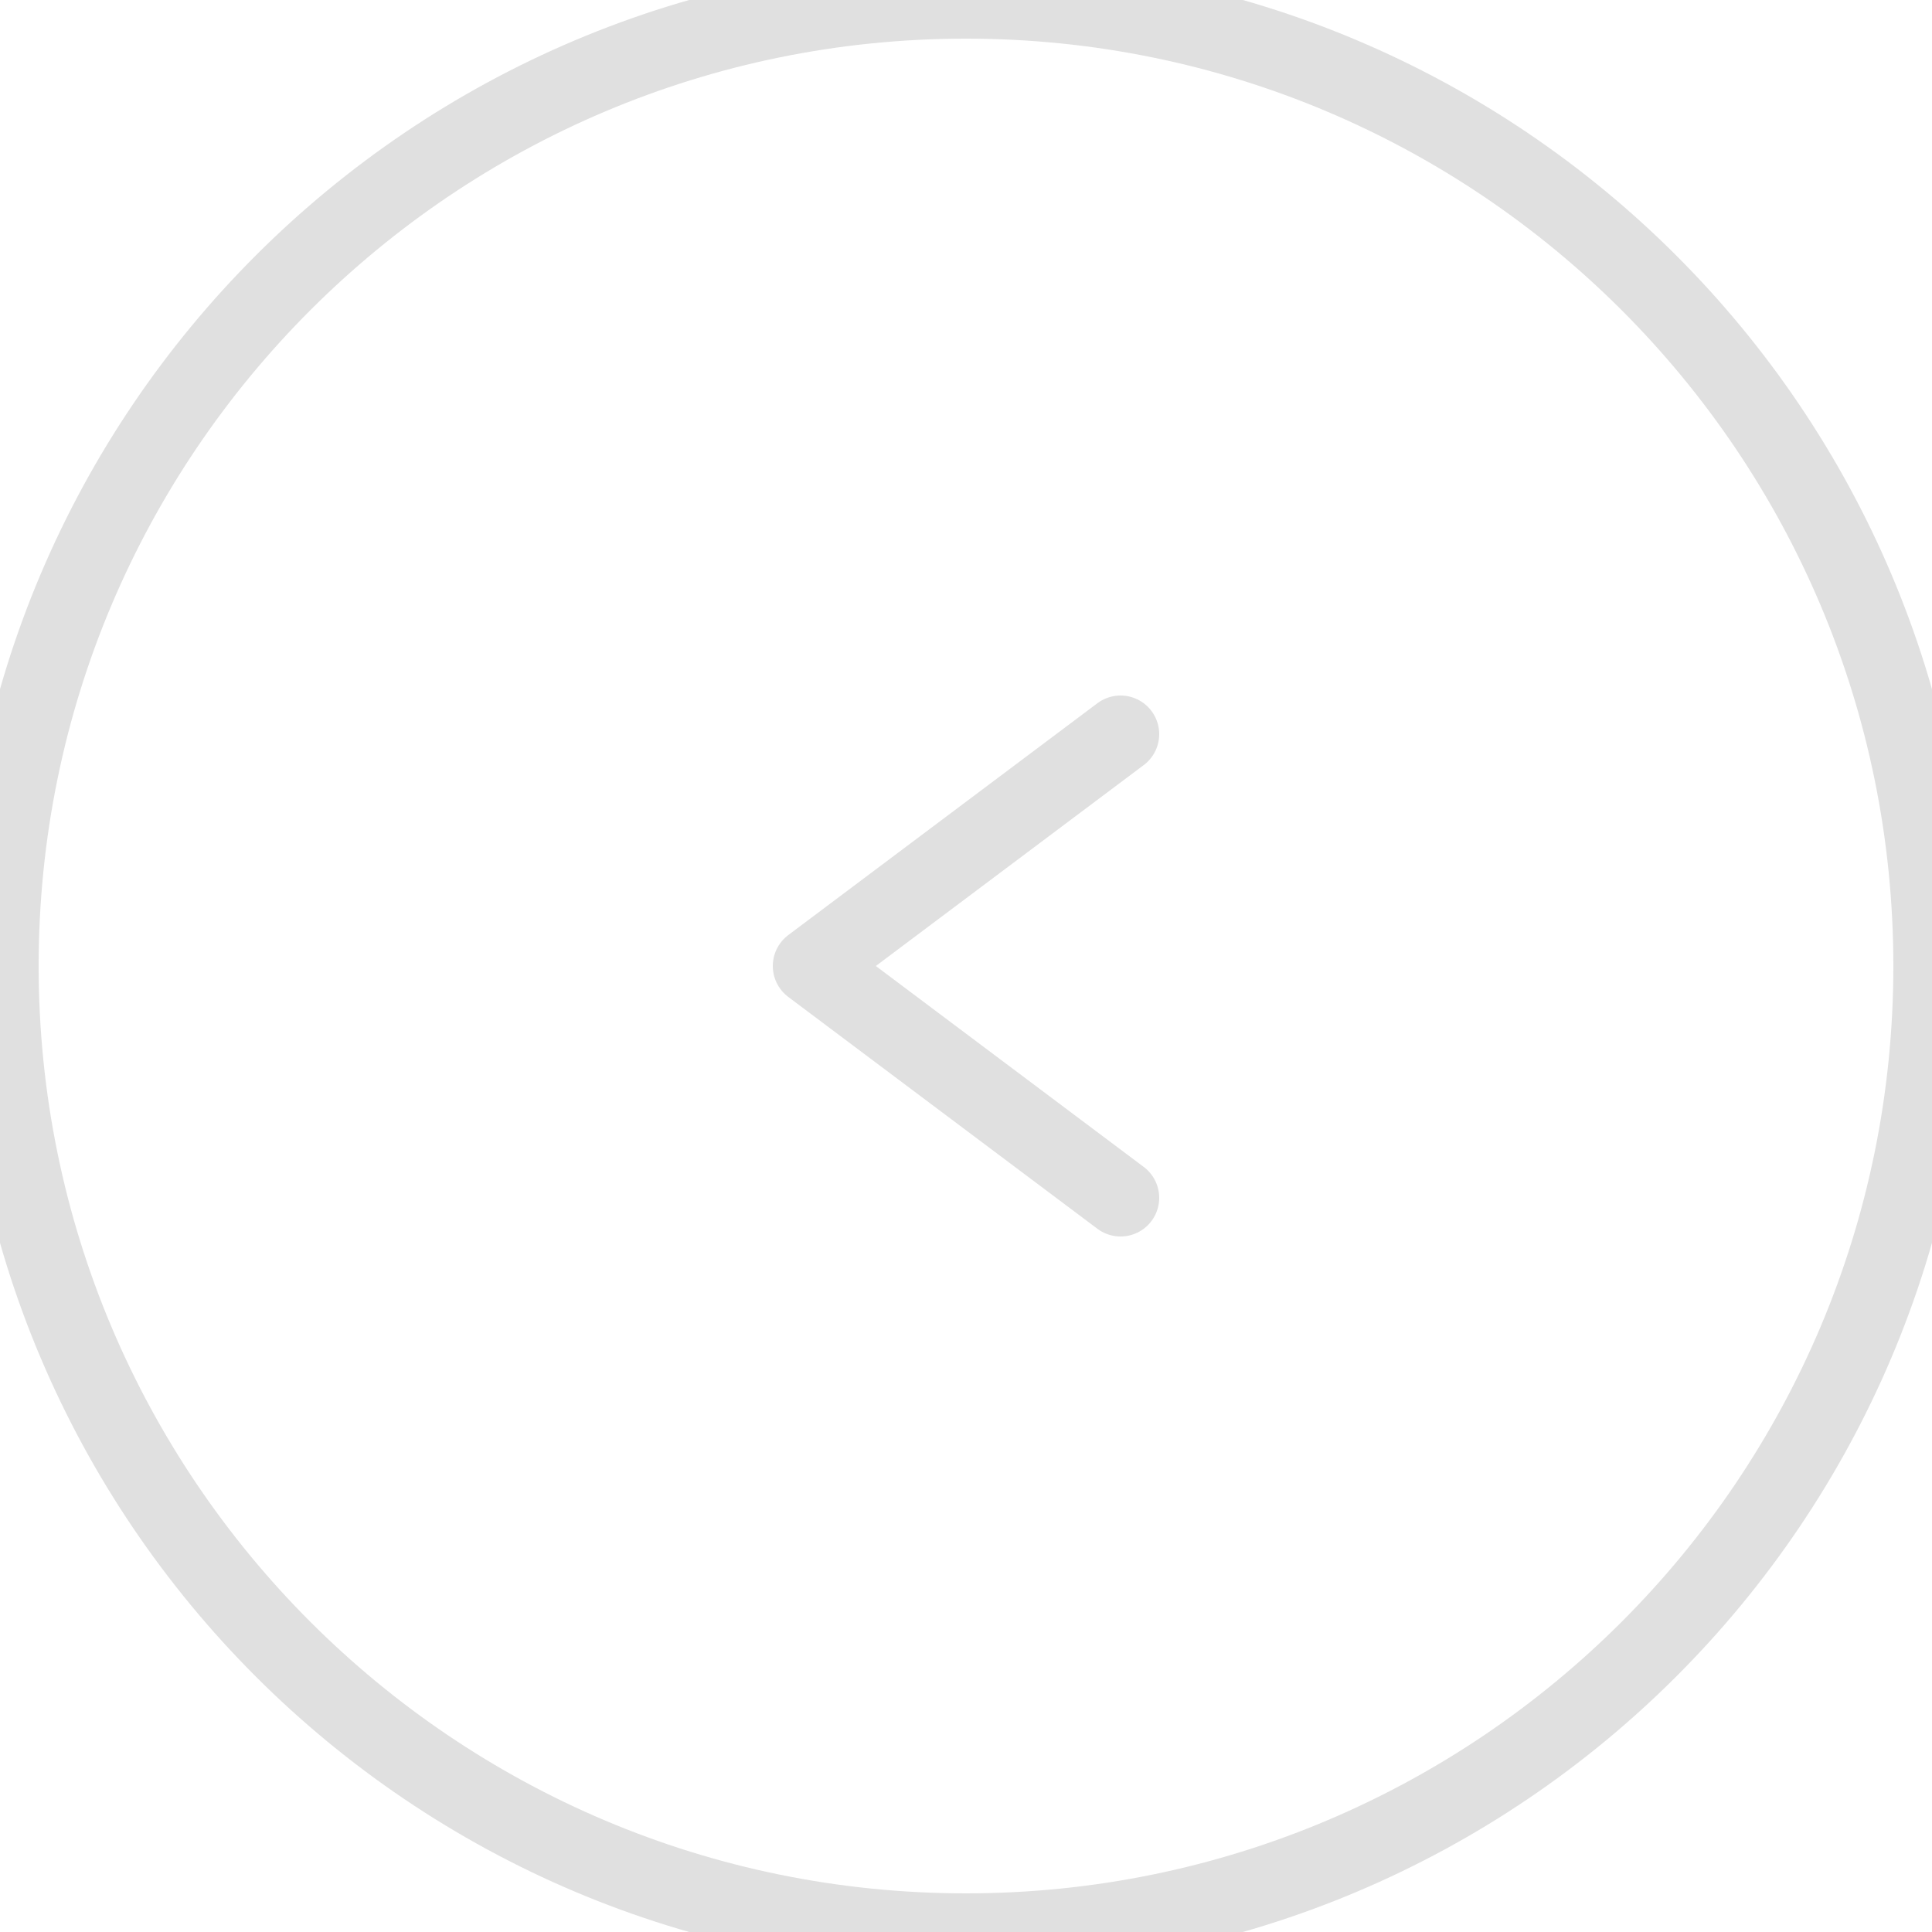
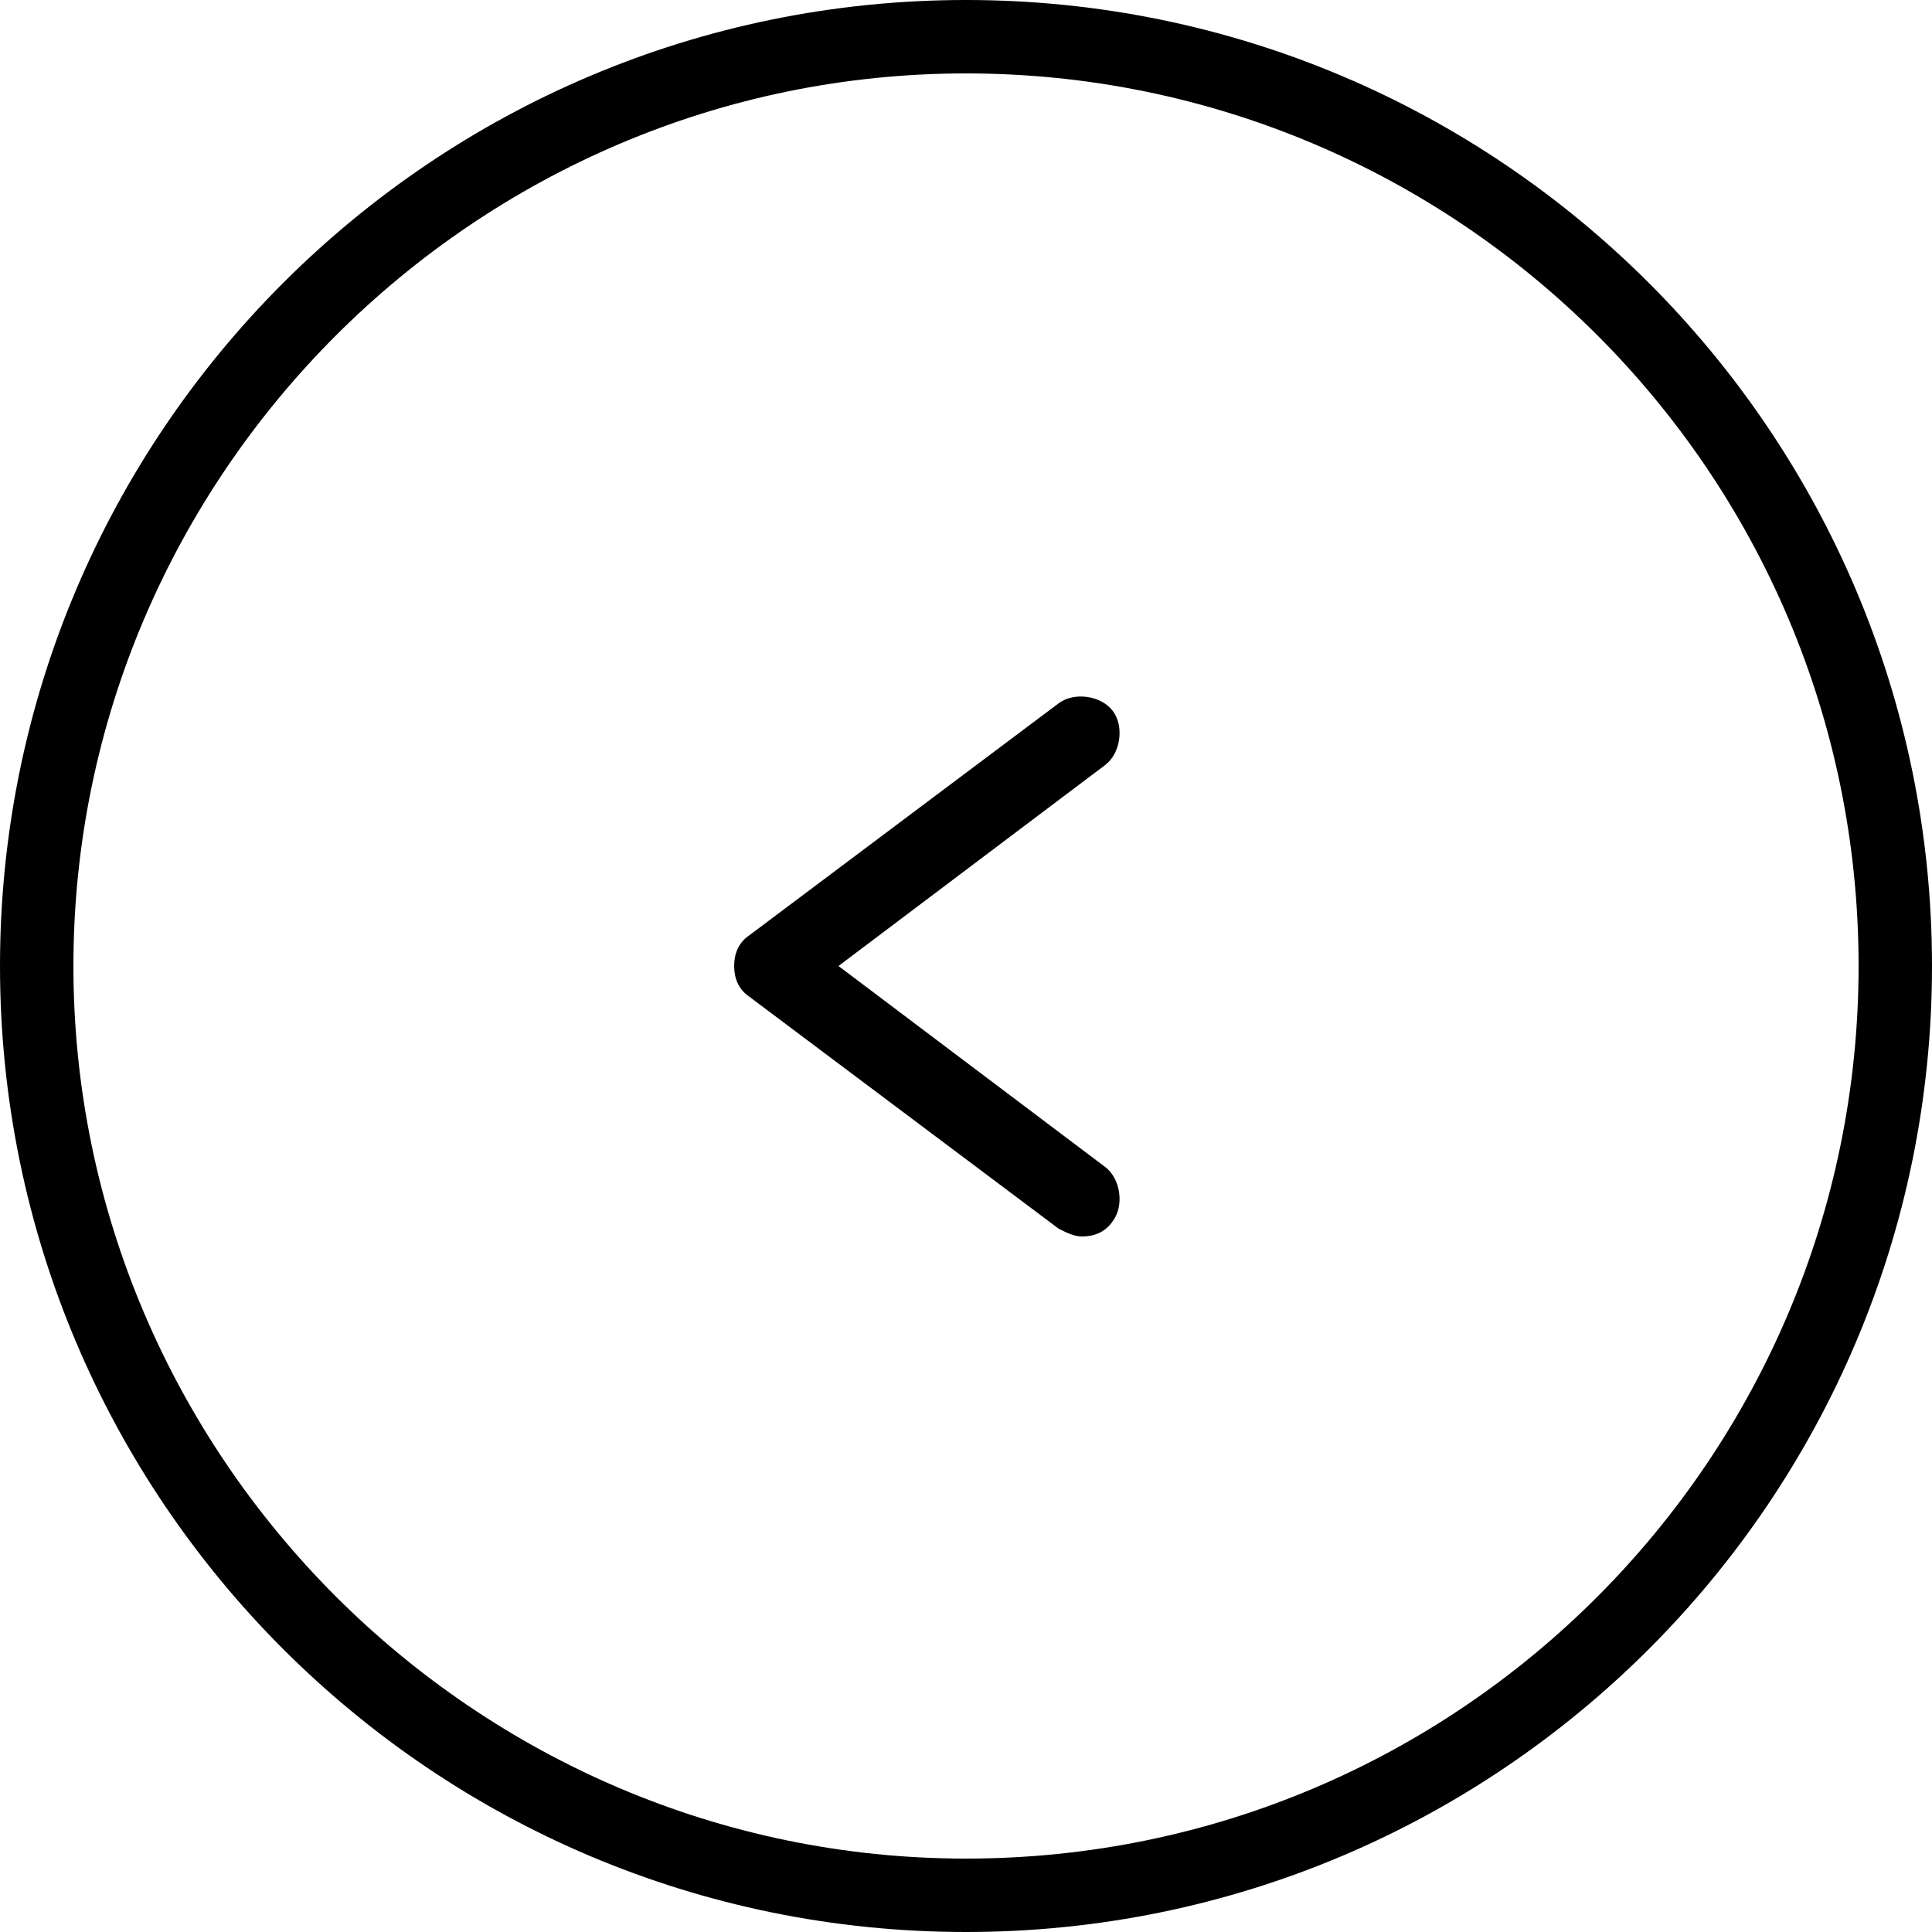
- <svg xmlns="http://www.w3.org/2000/svg" width="50" height="50" viewBox="0 0 50 50" fill="none">
-   <path d="M29 31L21 25L29 19" stroke="#E0E0E0" stroke-width="2" stroke-linecap="round" stroke-linejoin="round" />
-   <path d="M25 49C11.745 49 1 38.255 1 25H-1C-1 39.359 10.641 51 25 51V49ZM49 25C49 38.255 38.255 49 25 49V51C39.359 51 51 39.359 51 25H49ZM25 1C38.255 1 49 11.745 49 25H51C51 10.641 39.359 -1 25 -1V1ZM25 -1C10.641 -1 -1 10.641 -1 25H1C1 11.745 11.745 1 25 1V-1Z" fill="#E0E0E0" />
+ <svg xmlns="http://www.w3.org/2000/svg" viewBox="0 0 50 50">
+   <path fill="currentColor" d="M28,32c-0.2,0-0.4-0.1-0.6-0.2l-8-6C19.1,25.6,19,25.3,19,25s0.1-0.6,0.4-0.8l8-6c0.4-0.3,1.1-0.2,1.4,0.2  c0.3,0.4,0.2,1.1-0.2,1.4L21.7,25l6.9,5.2c0.4,0.3,0.5,1,0.2,1.4C28.6,31.9,28.3,32,28,32z M25,50C11.2,50,0,38.8,0,25h1.9  c0,12.7,10.4,23.1,23.1,23.1V50z M50,25c0,13.8-11.2,25-25,25v-1.9c12.8,0,23.1-10.4,23.1-23.1H50z M25,0c13.8,0,25,11.2,25,25h-1.9  C48.1,12.2,37.7,1.9,25,1.9V0z M25,1.9C12.3,1.9,1.9,12.3,1.9,25H0C0,11.2,11.2,0,25,0V1.9z" />
</svg>
